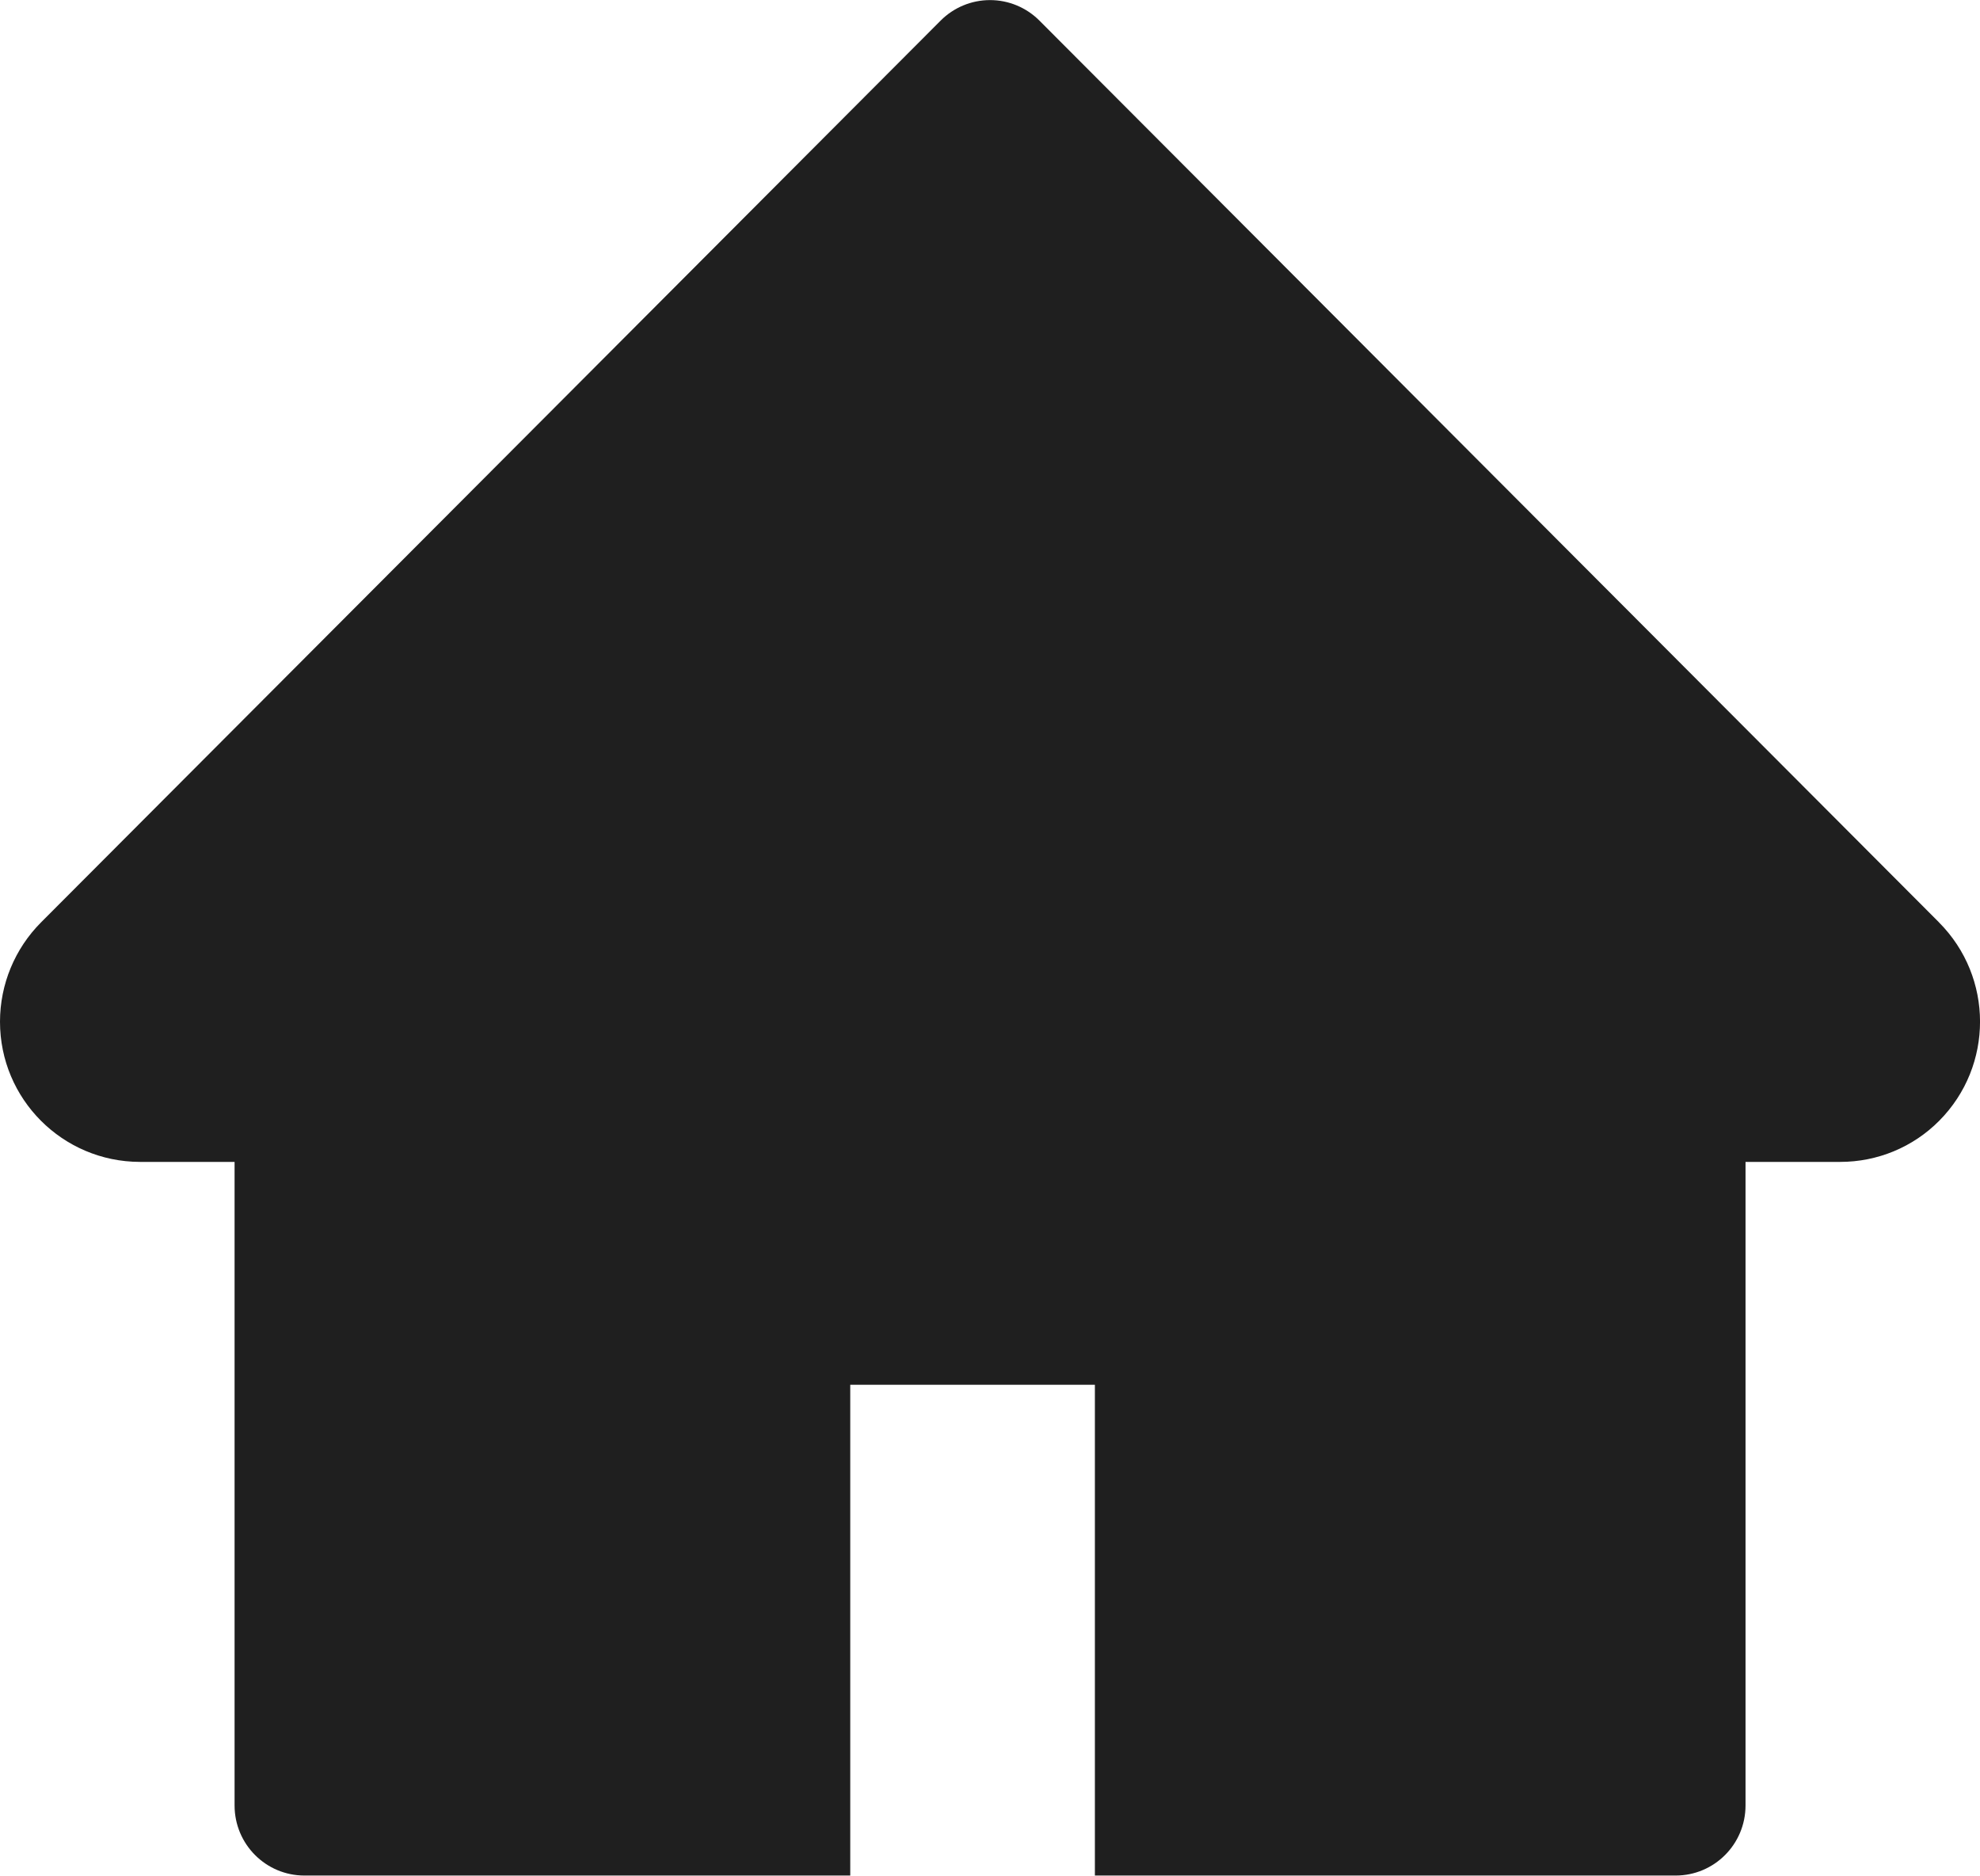
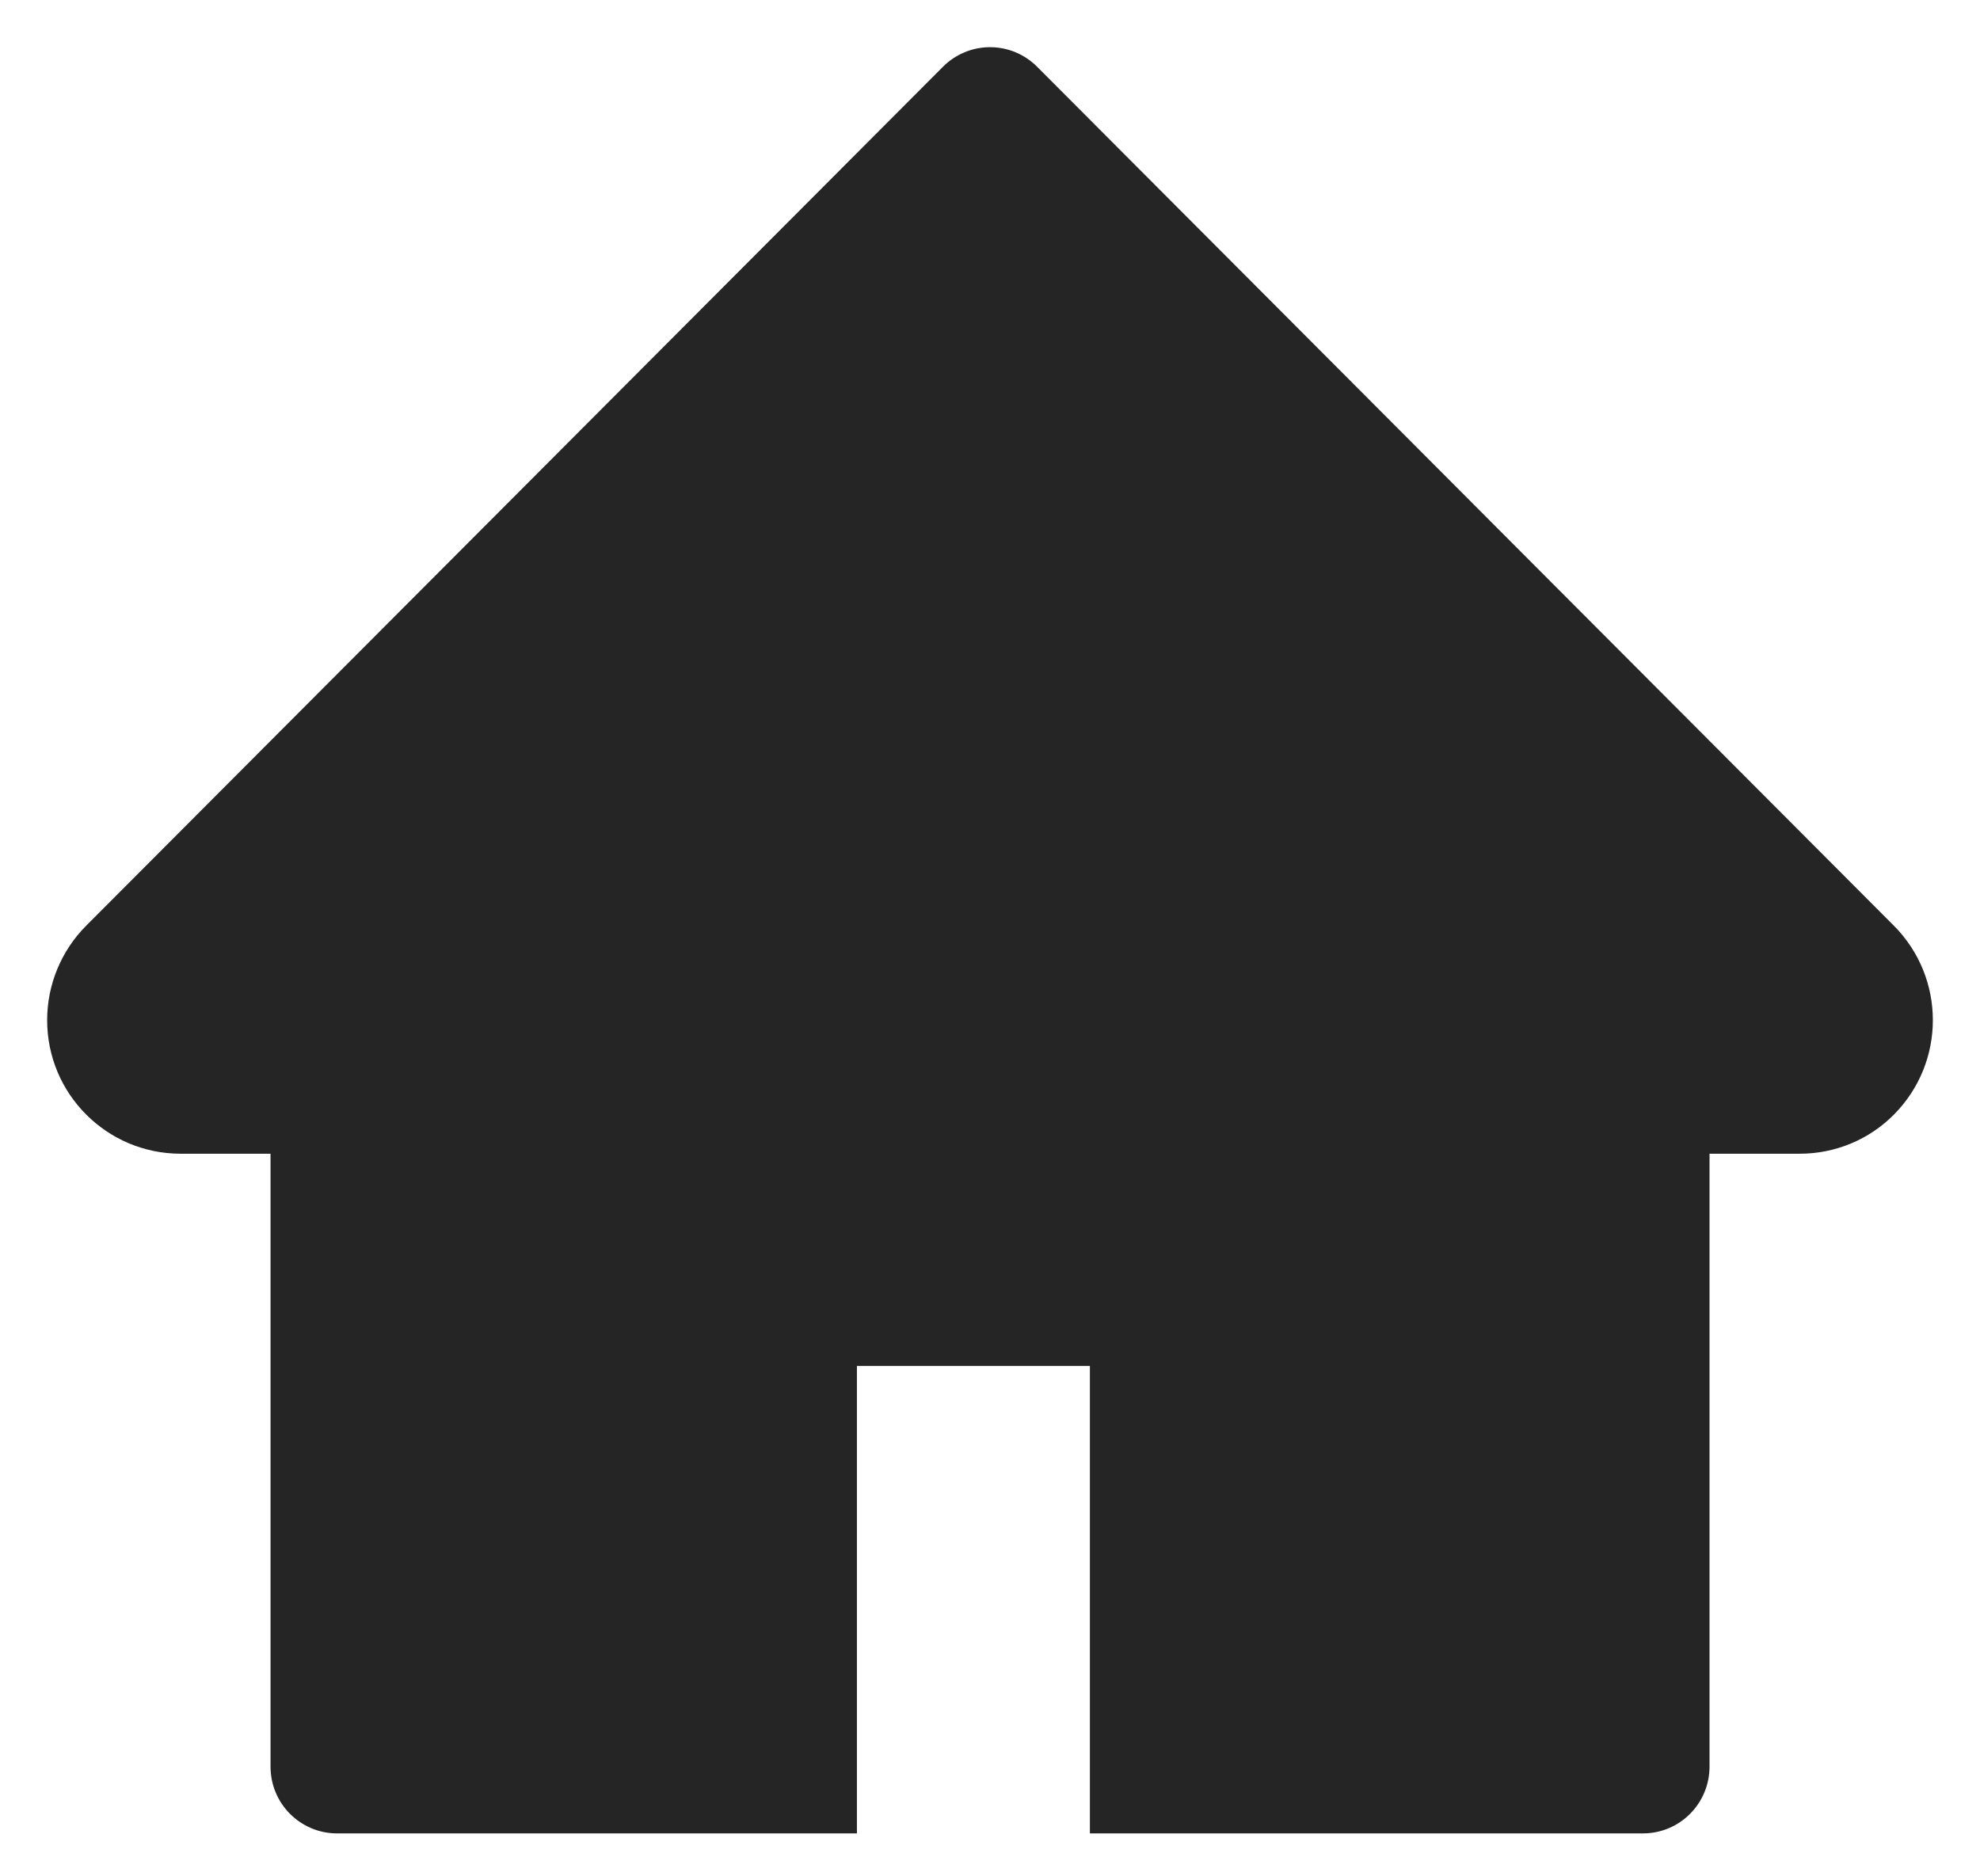
<svg xmlns="http://www.w3.org/2000/svg" width="38" height="36" fill="none" viewBox="0 0 38 36">
-   <path fill="#1F1F1F" d="M37.214 17.705L19.948.395a1.338 1.338 0 00-1.895 0L.788 17.704A2.701 2.701 0 000 19.61a2.69 2.69 0 002.683 2.692h1.819v12.352c0 .745.6 1.346 1.341 1.346h10.475v-9.42h4.695V36h11.145c.742 0 1.342-.601 1.342-1.346V22.302h1.819c.712 0 1.396-.282 1.899-.79a2.7 2.7 0 00-.005-3.807z" />
+   <path fill="#252525" d="M36.346 17.767L19.903 1.28a1.274 1.274 0 00-1.804 0L1.655 17.767c-.479.48-.75 1.133-.75 1.814a2.562 2.562 0 002.555 2.564h1.732v11.764c0 .709.571 1.282 1.278 1.282h9.976v-8.973h4.471v8.973h10.615c.706 0 1.277-.573 1.277-1.282V22.145h1.733c.678 0 1.33-.269 1.808-.753a2.572 2.572 0 00-.004-3.625z" />
</svg>
